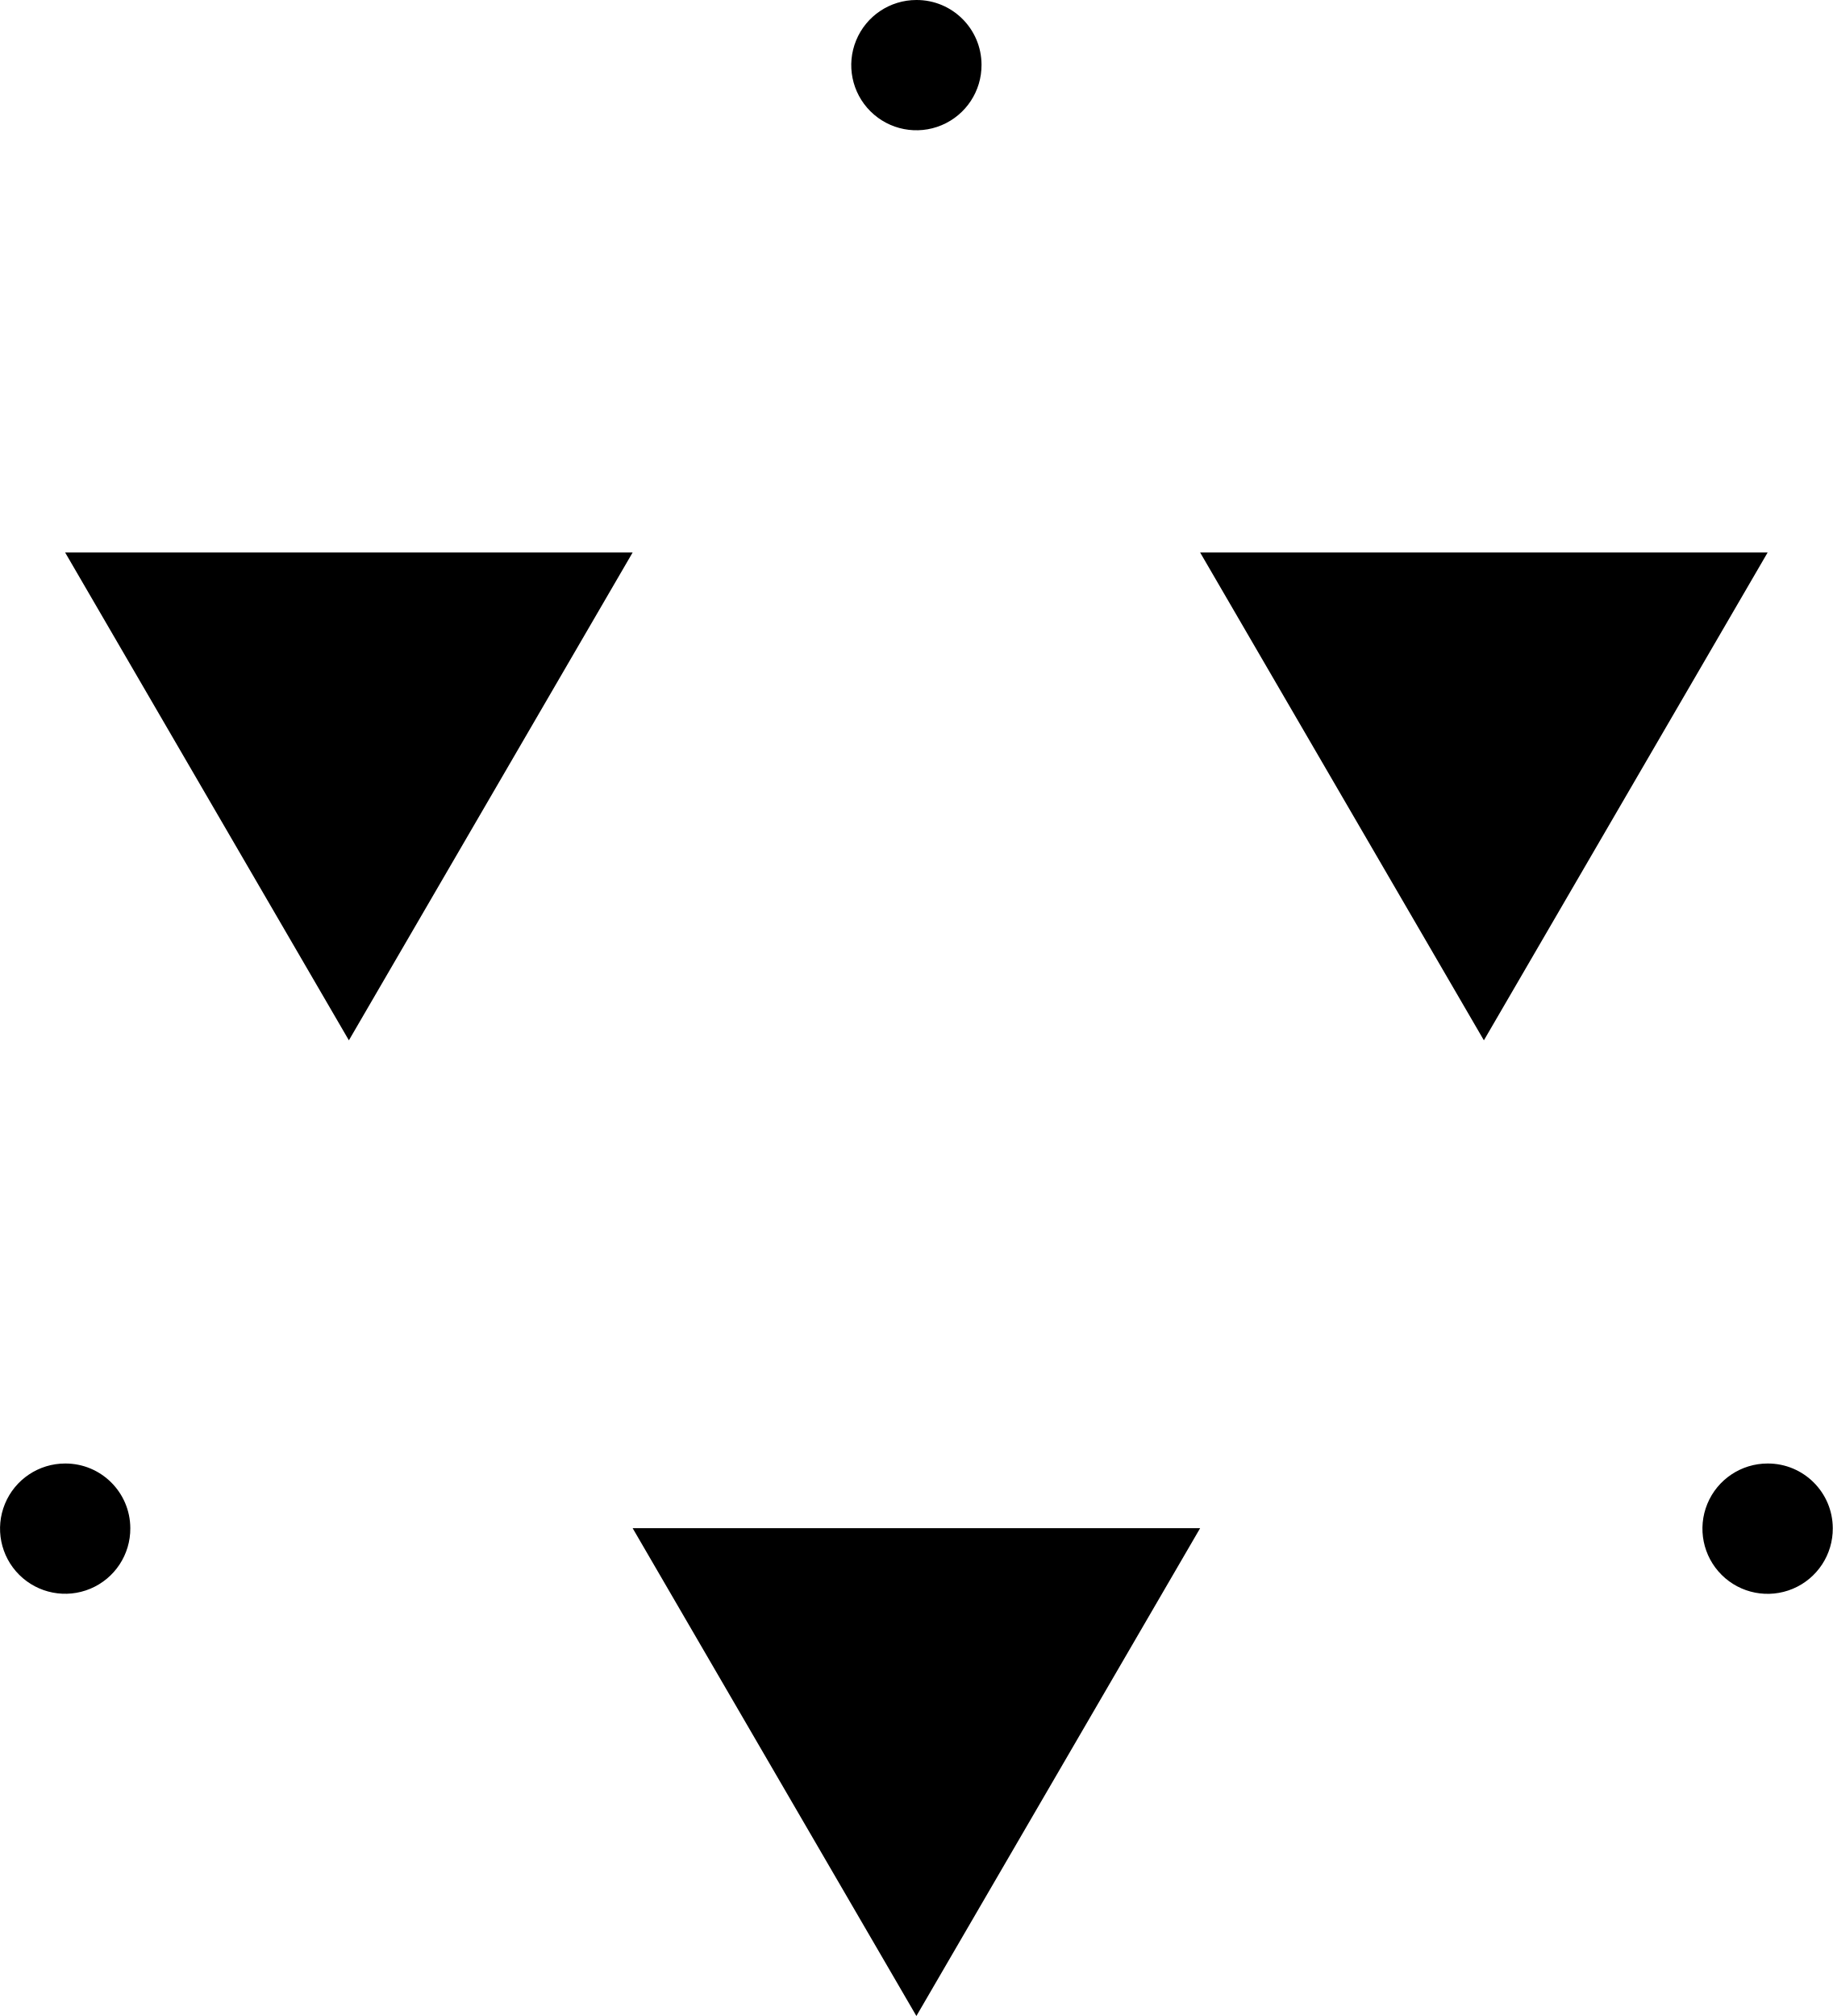
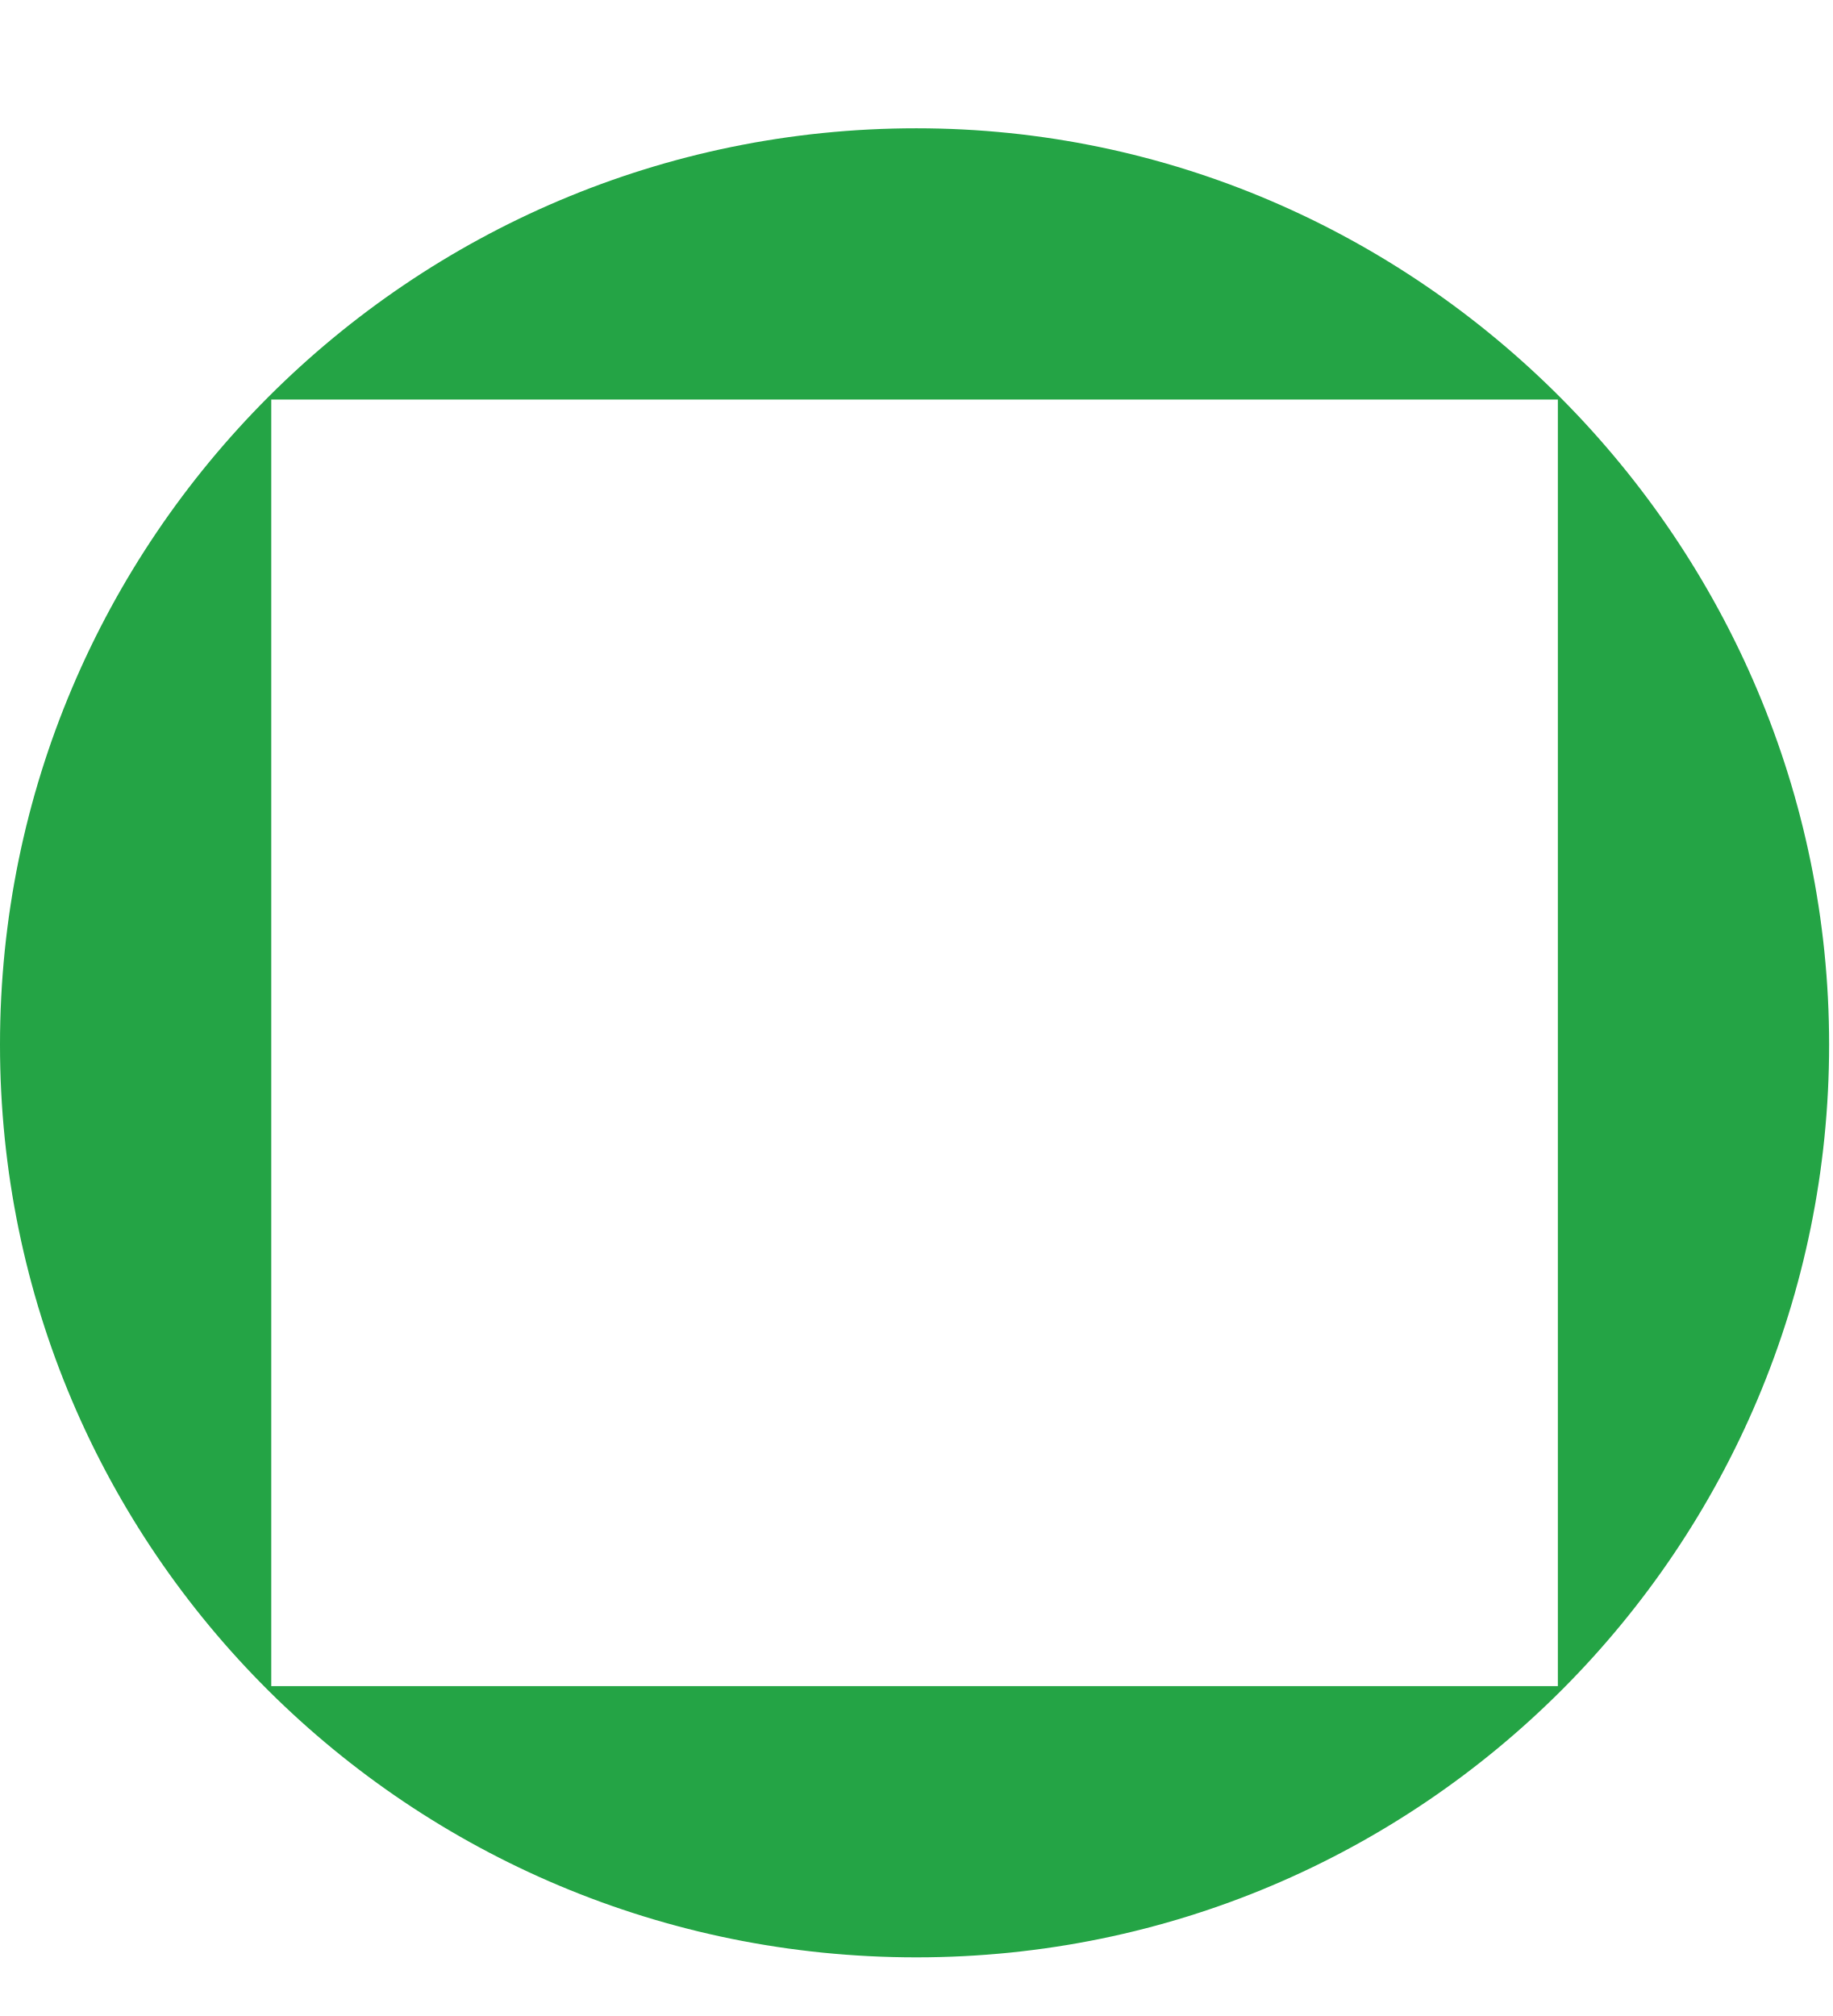
- <svg xmlns="http://www.w3.org/2000/svg" width="50" height="55" viewBox="0 0 50 55">
-   <defs>
-     <style>
-       .cls-1 {
-         fill-rule: evenodd;
-       }
-     </style>
-   </defs>
-   <path id="logomark.svg" class="cls-1" d="M89.555,125.691a1.777,1.777,0,1,1-1.777-1.764A1.771,1.771,0,0,1,89.555,125.691Zm46.445,0a1.778,1.778,0,1,1-1.777-1.764A1.771,1.771,0,0,1,136,125.691ZM112.777,85.764A1.777,1.777,0,1,1,111,84,1.77,1.77,0,0,1,112.777,85.764ZM111,139l7.741-13.309H103.259Zm23.223-39.927H118.741l7.741,13.309Zm-46.446,0h15.482l-7.741,13.309Z" transform="translate(-86 -84)" />
+ <svg xmlns="http://www.w3.org/2000/svg" version="1.1" viewBox="0 0 50 55">
+   <style type="text/css">
+ 	.st0{fill:#24A445;}
+ </style>
+   <path class="st0" d="M25,3.5C11.2,3.5,0,14.7,0,28.5S11.2,53.4,25,53.4s24.9-11.2,24.9-24.9S38.7,3.5,25,3.5z M42.5,46H7.4V10.9  h35.1V46z" />
</svg>
